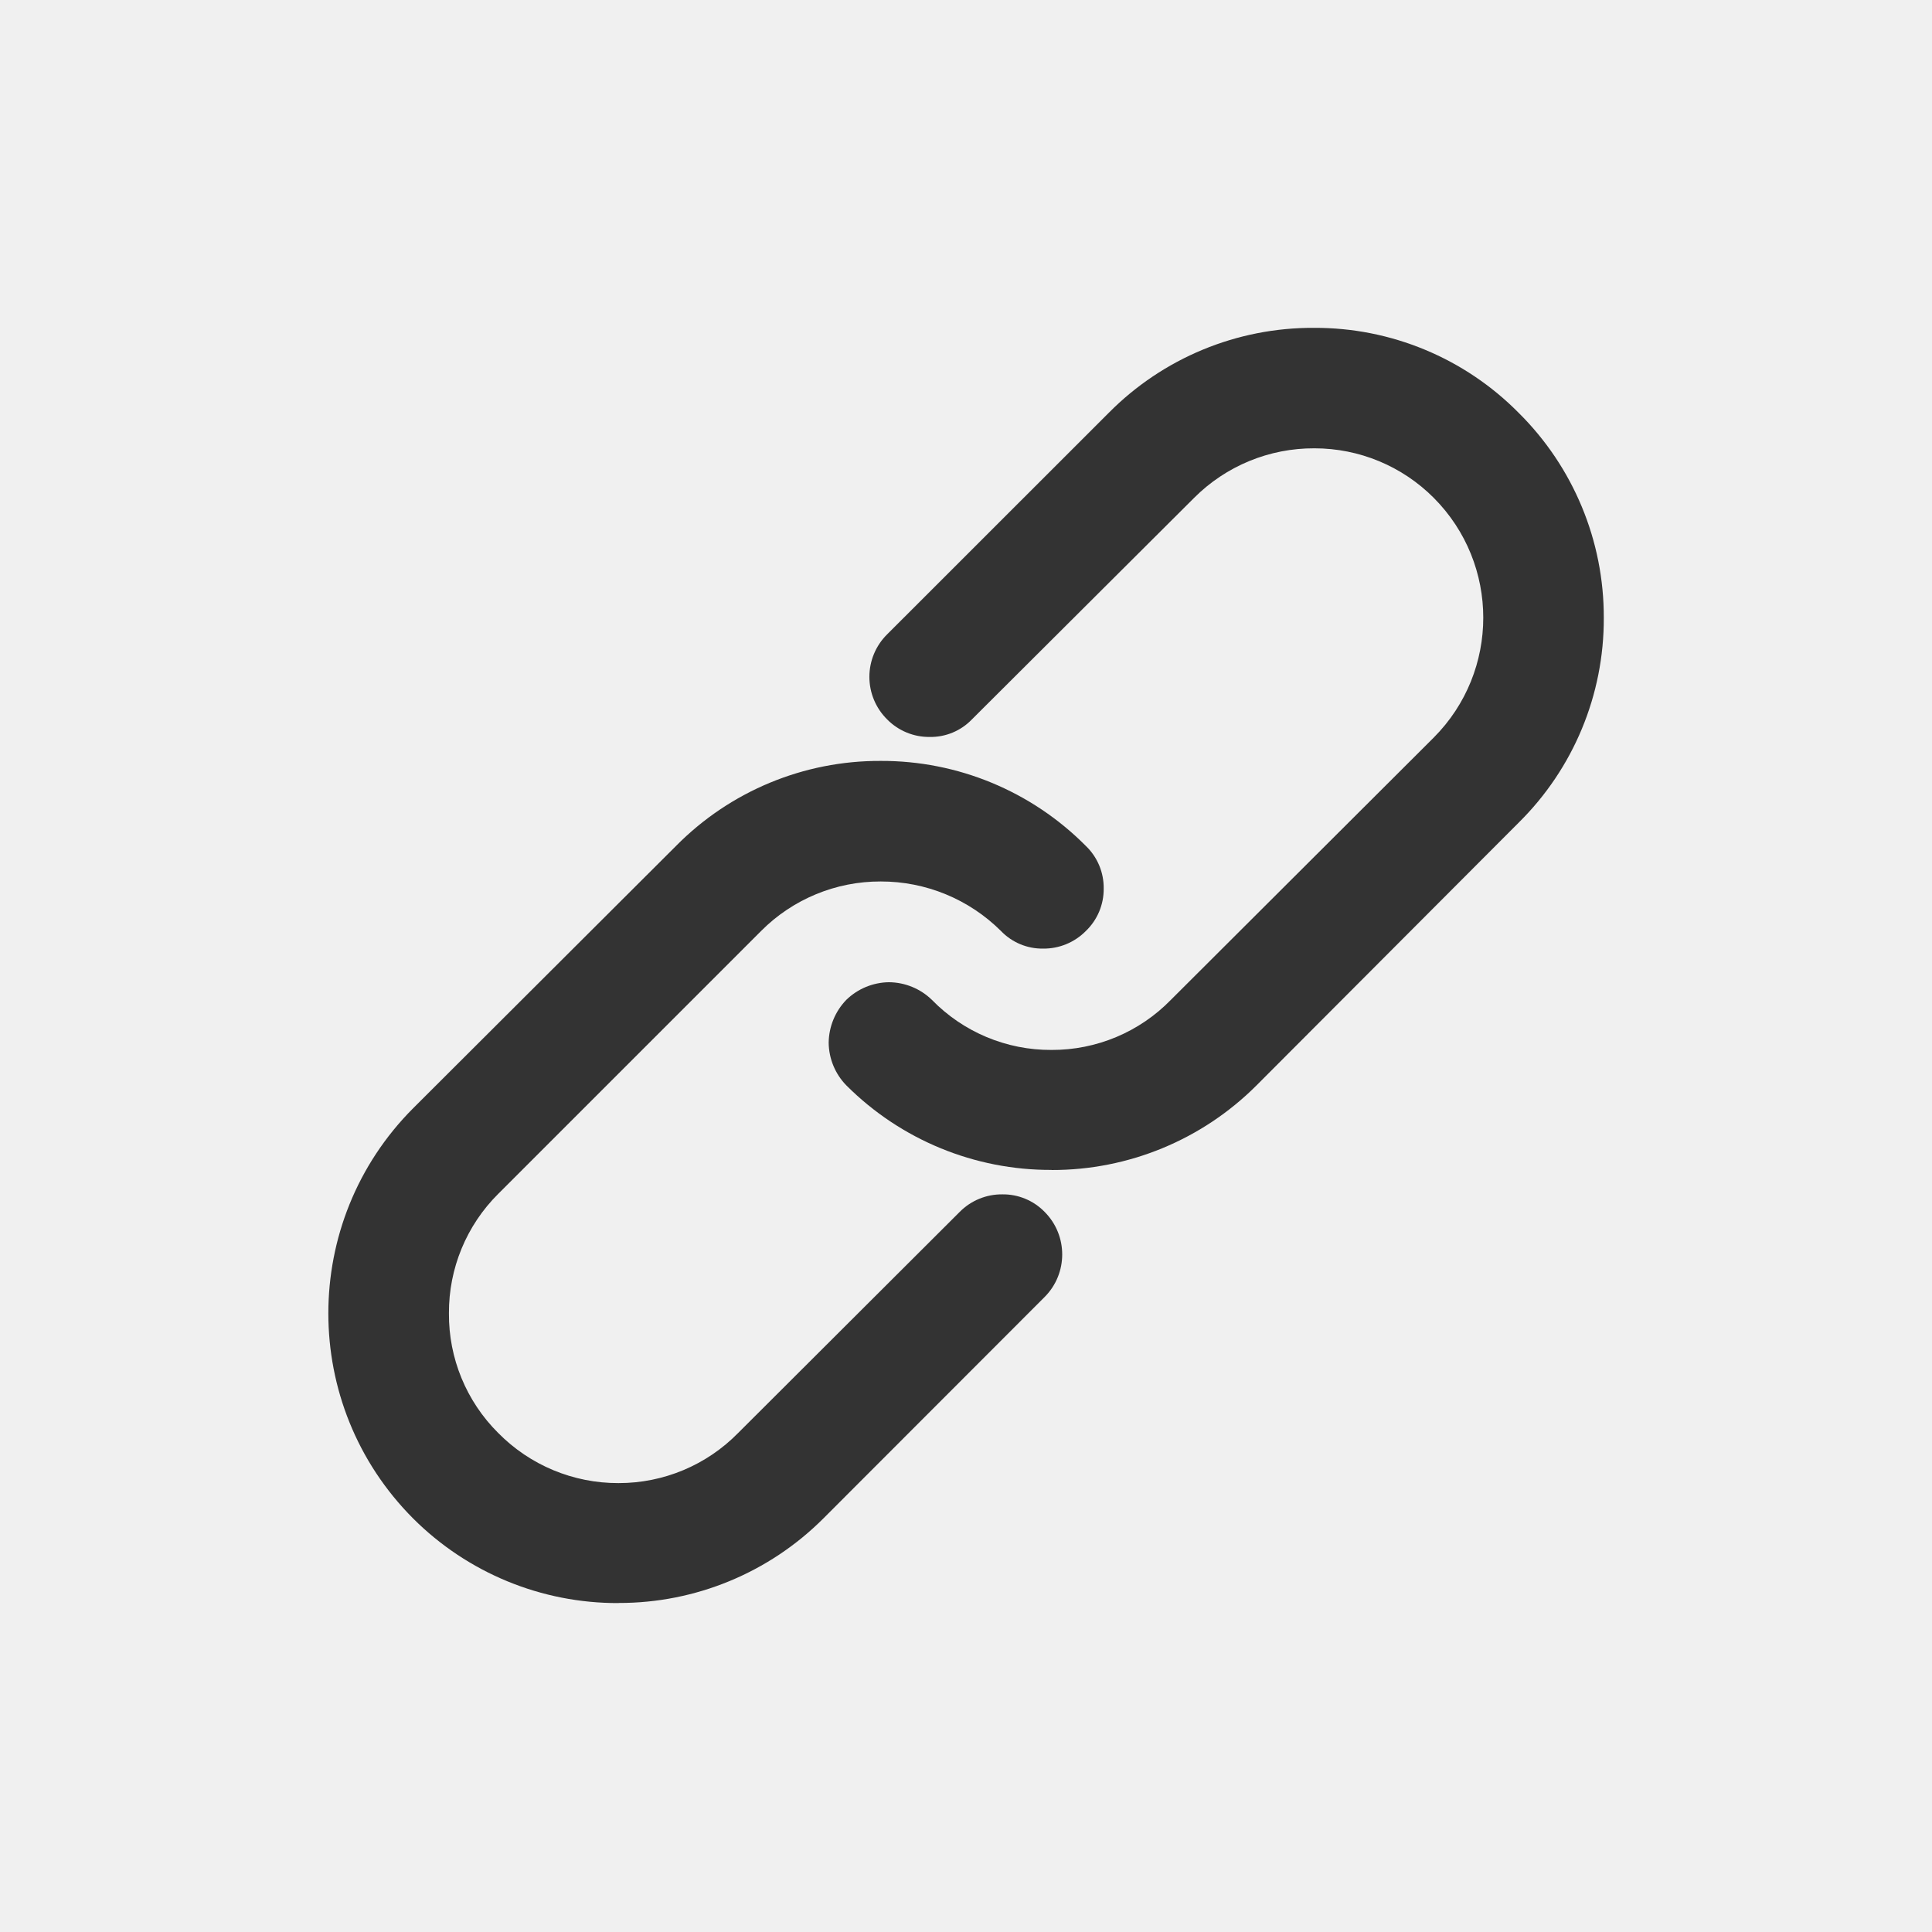
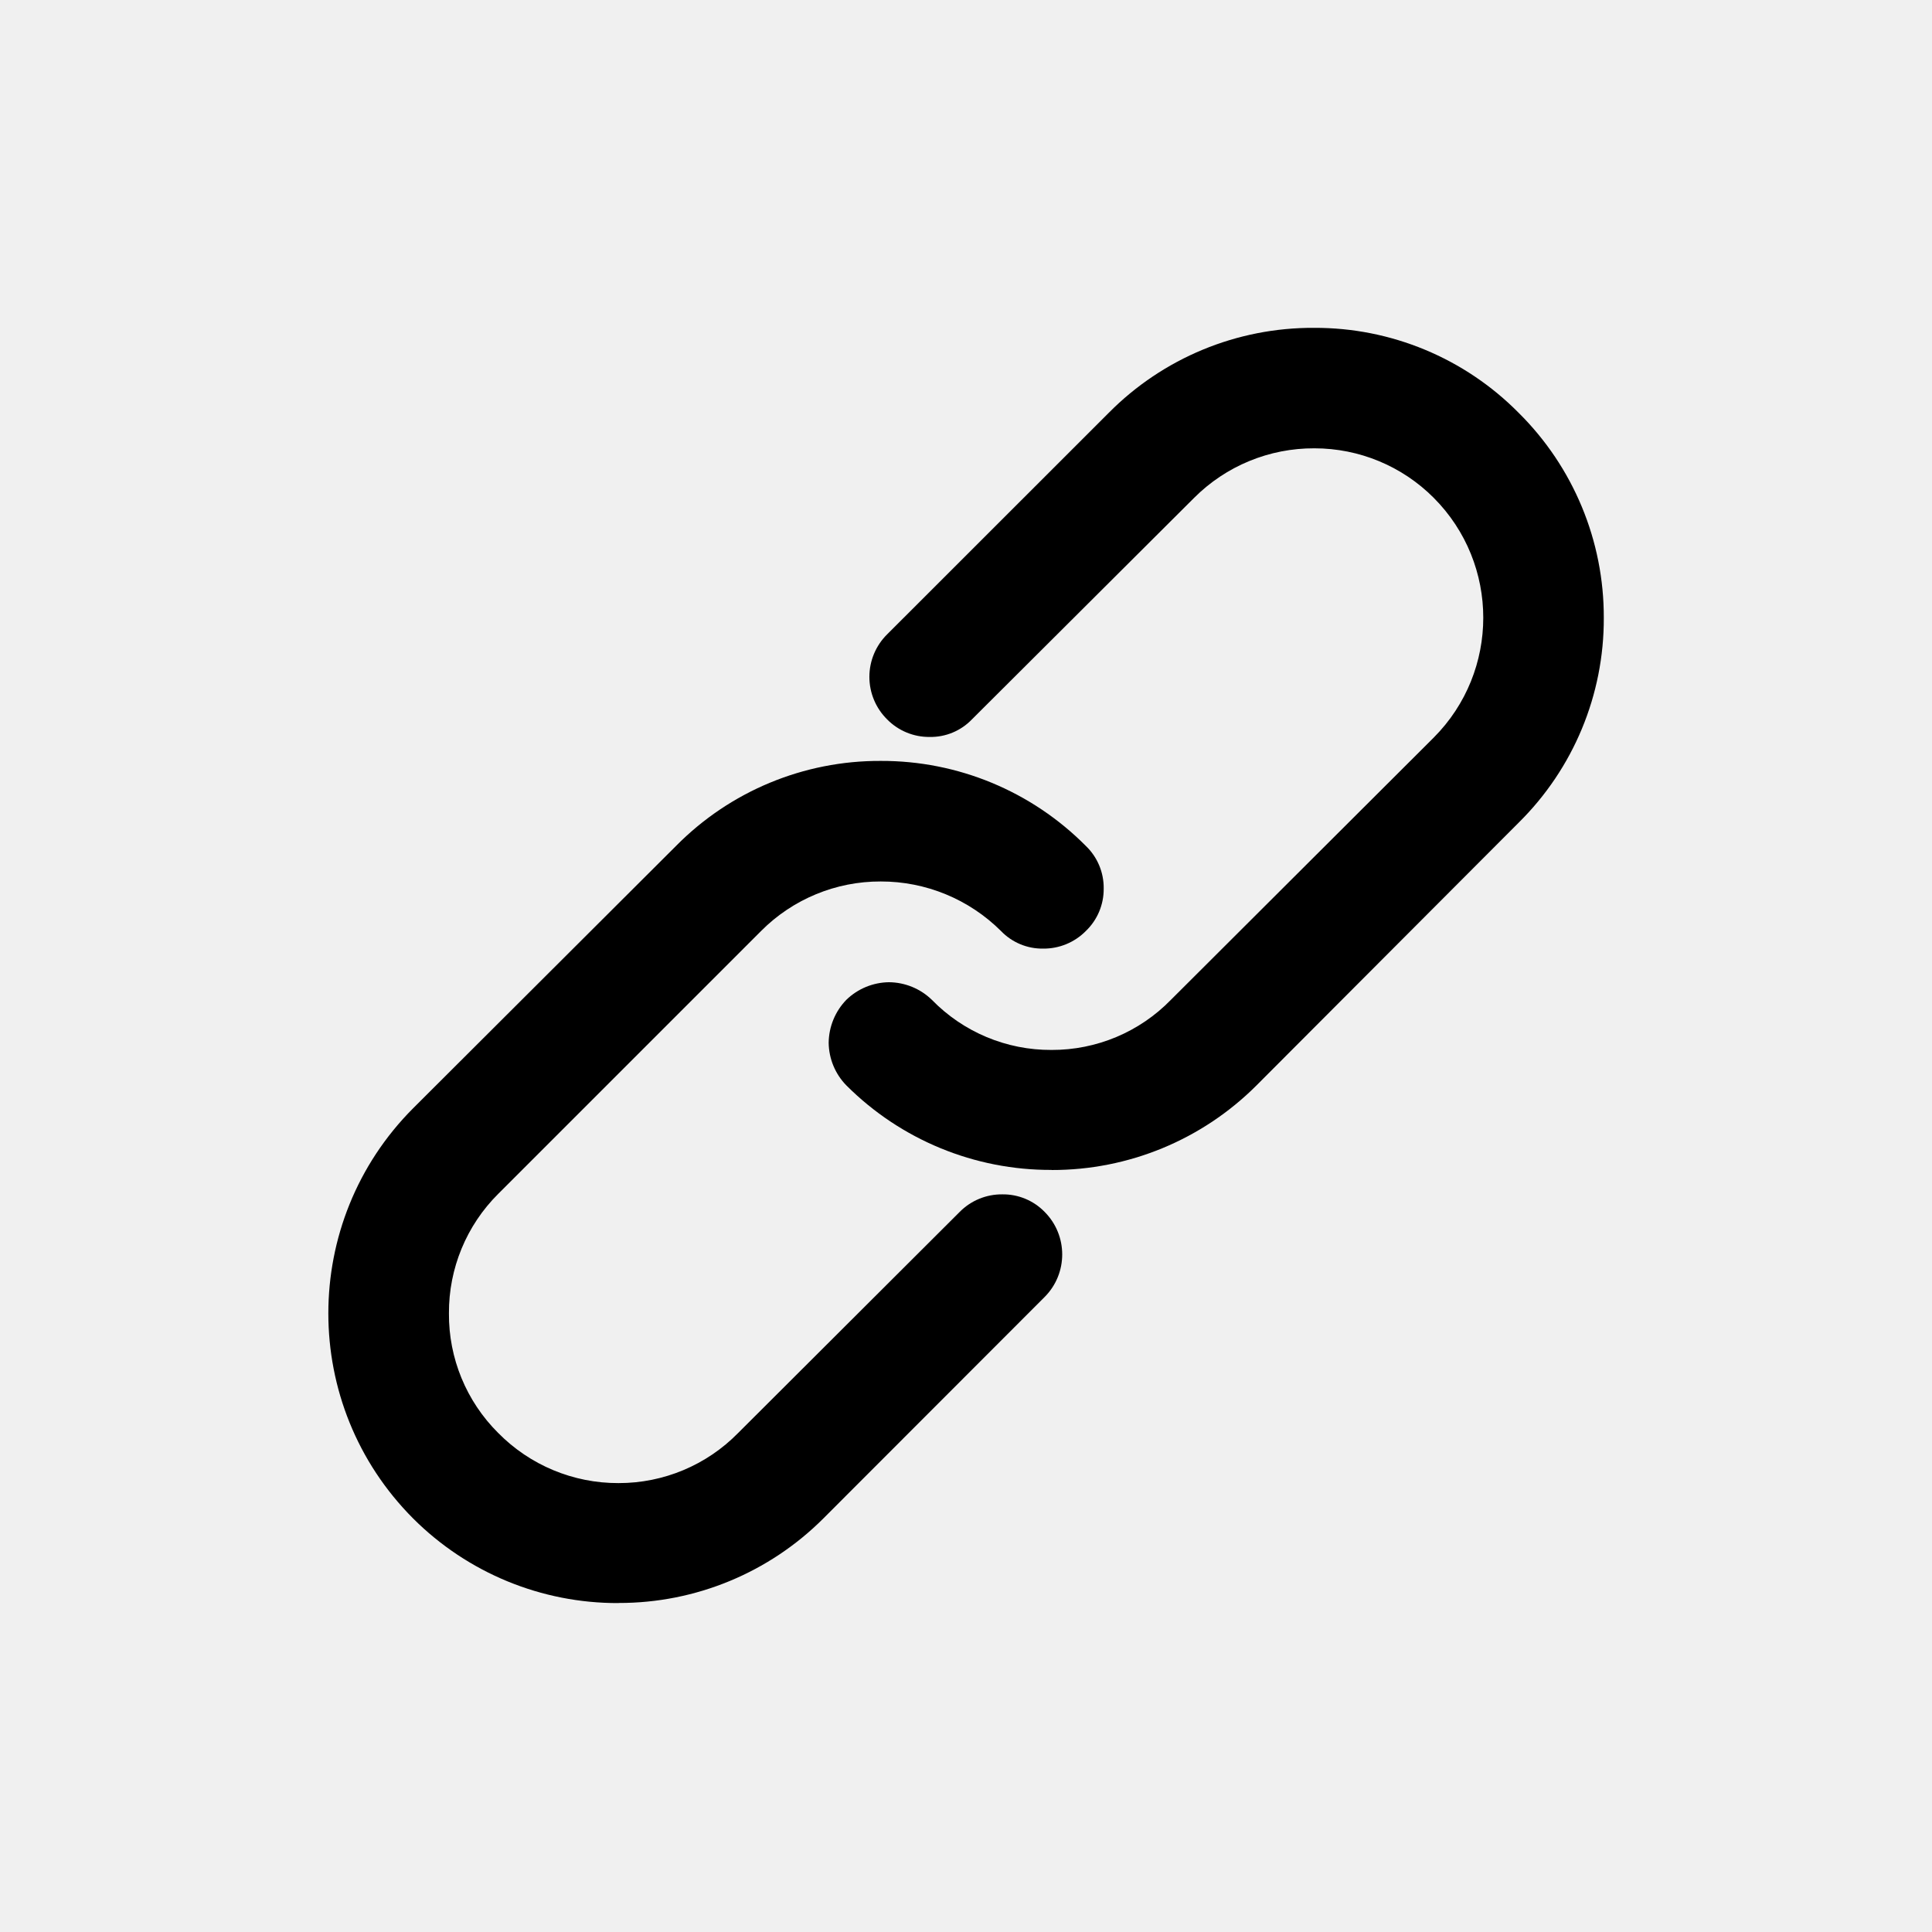
<svg xmlns="http://www.w3.org/2000/svg" width="20" height="20" viewBox="0 0 20 20">
-   <defs>
-     <style>.a{fill:#fff;stroke:#707070;opacity:0;}.b{fill:#333;}.c{stroke:none;}.d{fill:none;}</style>
-   </defs>
  <g transform="translate(-329 -214)">
-     <g class="a" transform="translate(329 214)">
+     <g opacity="0" transform="translate(329 214)">
      <rect class="c" width="20" height="20" />
      <rect class="d" x="0.5" y="0.5" width="19" height="19" />
    </g>
    <g transform="translate(281.402 115.197)">
-       <path class="b" d="M11341.6-2548a2.992,2.992,0,0,1-2.125-.875,3.007,3.007,0,0,1,0-4.248l2.721-2.715a2.959,2.959,0,0,1,2.119-.88,2.975,2.975,0,0,1,2.123.88.6.6,0,0,1,.185.442.6.6,0,0,1-.185.439.612.612,0,0,1-.442.182.592.592,0,0,1-.436-.182,1.76,1.76,0,0,0-1.245-.513,1.74,1.74,0,0,0-1.239.513l-2.721,2.721a1.731,1.731,0,0,0-.51,1.236,1.727,1.727,0,0,0,.51,1.239,1.739,1.739,0,0,0,1.245.519,1.729,1.729,0,0,0,1.239-.519l2.293-2.288a.612.612,0,0,1,.442-.182.6.6,0,0,1,.438.182.624.624,0,0,1,0,.88l-2.291,2.293a2.988,2.988,0,0,1-2.119.875Zm4.484-4.484a2.986,2.986,0,0,1-2.125-.875.642.642,0,0,1-.183-.441.649.649,0,0,1,.183-.445.645.645,0,0,1,.441-.182.645.645,0,0,1,.444.182,1.716,1.716,0,0,0,1.239.519,1.716,1.716,0,0,0,1.236-.519l2.721-2.715a1.758,1.758,0,0,0,0-2.481,1.742,1.742,0,0,0-1.236-.513,1.748,1.748,0,0,0-1.245.513l-2.3,2.293a.592.592,0,0,1-.437.182.609.609,0,0,1-.441-.182.619.619,0,0,1,0-.88l2.294-2.293a2.968,2.968,0,0,1,2.125-.88,2.959,2.959,0,0,1,2.119.88,2.974,2.974,0,0,1,.881,2.122,2.963,2.963,0,0,1-.881,2.12l-2.715,2.721a2.989,2.989,0,0,1-2.119.875Z" transform="translate(-11287.6 2663.398)" />
+       <path fill="currentColor" class="b" d="M11341.6-2548a2.992,2.992,0,0,1-2.125-.875,3.007,3.007,0,0,1,0-4.248l2.721-2.715a2.959,2.959,0,0,1,2.119-.88,2.975,2.975,0,0,1,2.123.88.6.6,0,0,1,.185.442.6.6,0,0,1-.185.439.612.612,0,0,1-.442.182.592.592,0,0,1-.436-.182,1.76,1.76,0,0,0-1.245-.513,1.74,1.74,0,0,0-1.239.513l-2.721,2.721a1.731,1.731,0,0,0-.51,1.236,1.727,1.727,0,0,0,.51,1.239,1.739,1.739,0,0,0,1.245.519,1.729,1.729,0,0,0,1.239-.519l2.293-2.288a.612.612,0,0,1,.442-.182.6.6,0,0,1,.438.182.624.624,0,0,1,0,.88l-2.291,2.293a2.988,2.988,0,0,1-2.119.875Zm4.484-4.484a2.986,2.986,0,0,1-2.125-.875.642.642,0,0,1-.183-.441.649.649,0,0,1,.183-.445.645.645,0,0,1,.441-.182.645.645,0,0,1,.444.182,1.716,1.716,0,0,0,1.239.519,1.716,1.716,0,0,0,1.236-.519l2.721-2.715a1.758,1.758,0,0,0,0-2.481,1.742,1.742,0,0,0-1.236-.513,1.748,1.748,0,0,0-1.245.513l-2.3,2.293a.592.592,0,0,1-.437.182.609.609,0,0,1-.441-.182.619.619,0,0,1,0-.88l2.294-2.293a2.968,2.968,0,0,1,2.125-.88,2.959,2.959,0,0,1,2.119.88,2.974,2.974,0,0,1,.881,2.122,2.963,2.963,0,0,1-.881,2.12l-2.715,2.721a2.989,2.989,0,0,1-2.119.875Z" transform="translate(-11287.6 2663.398)" />
    </g>
  </g>
</svg>
